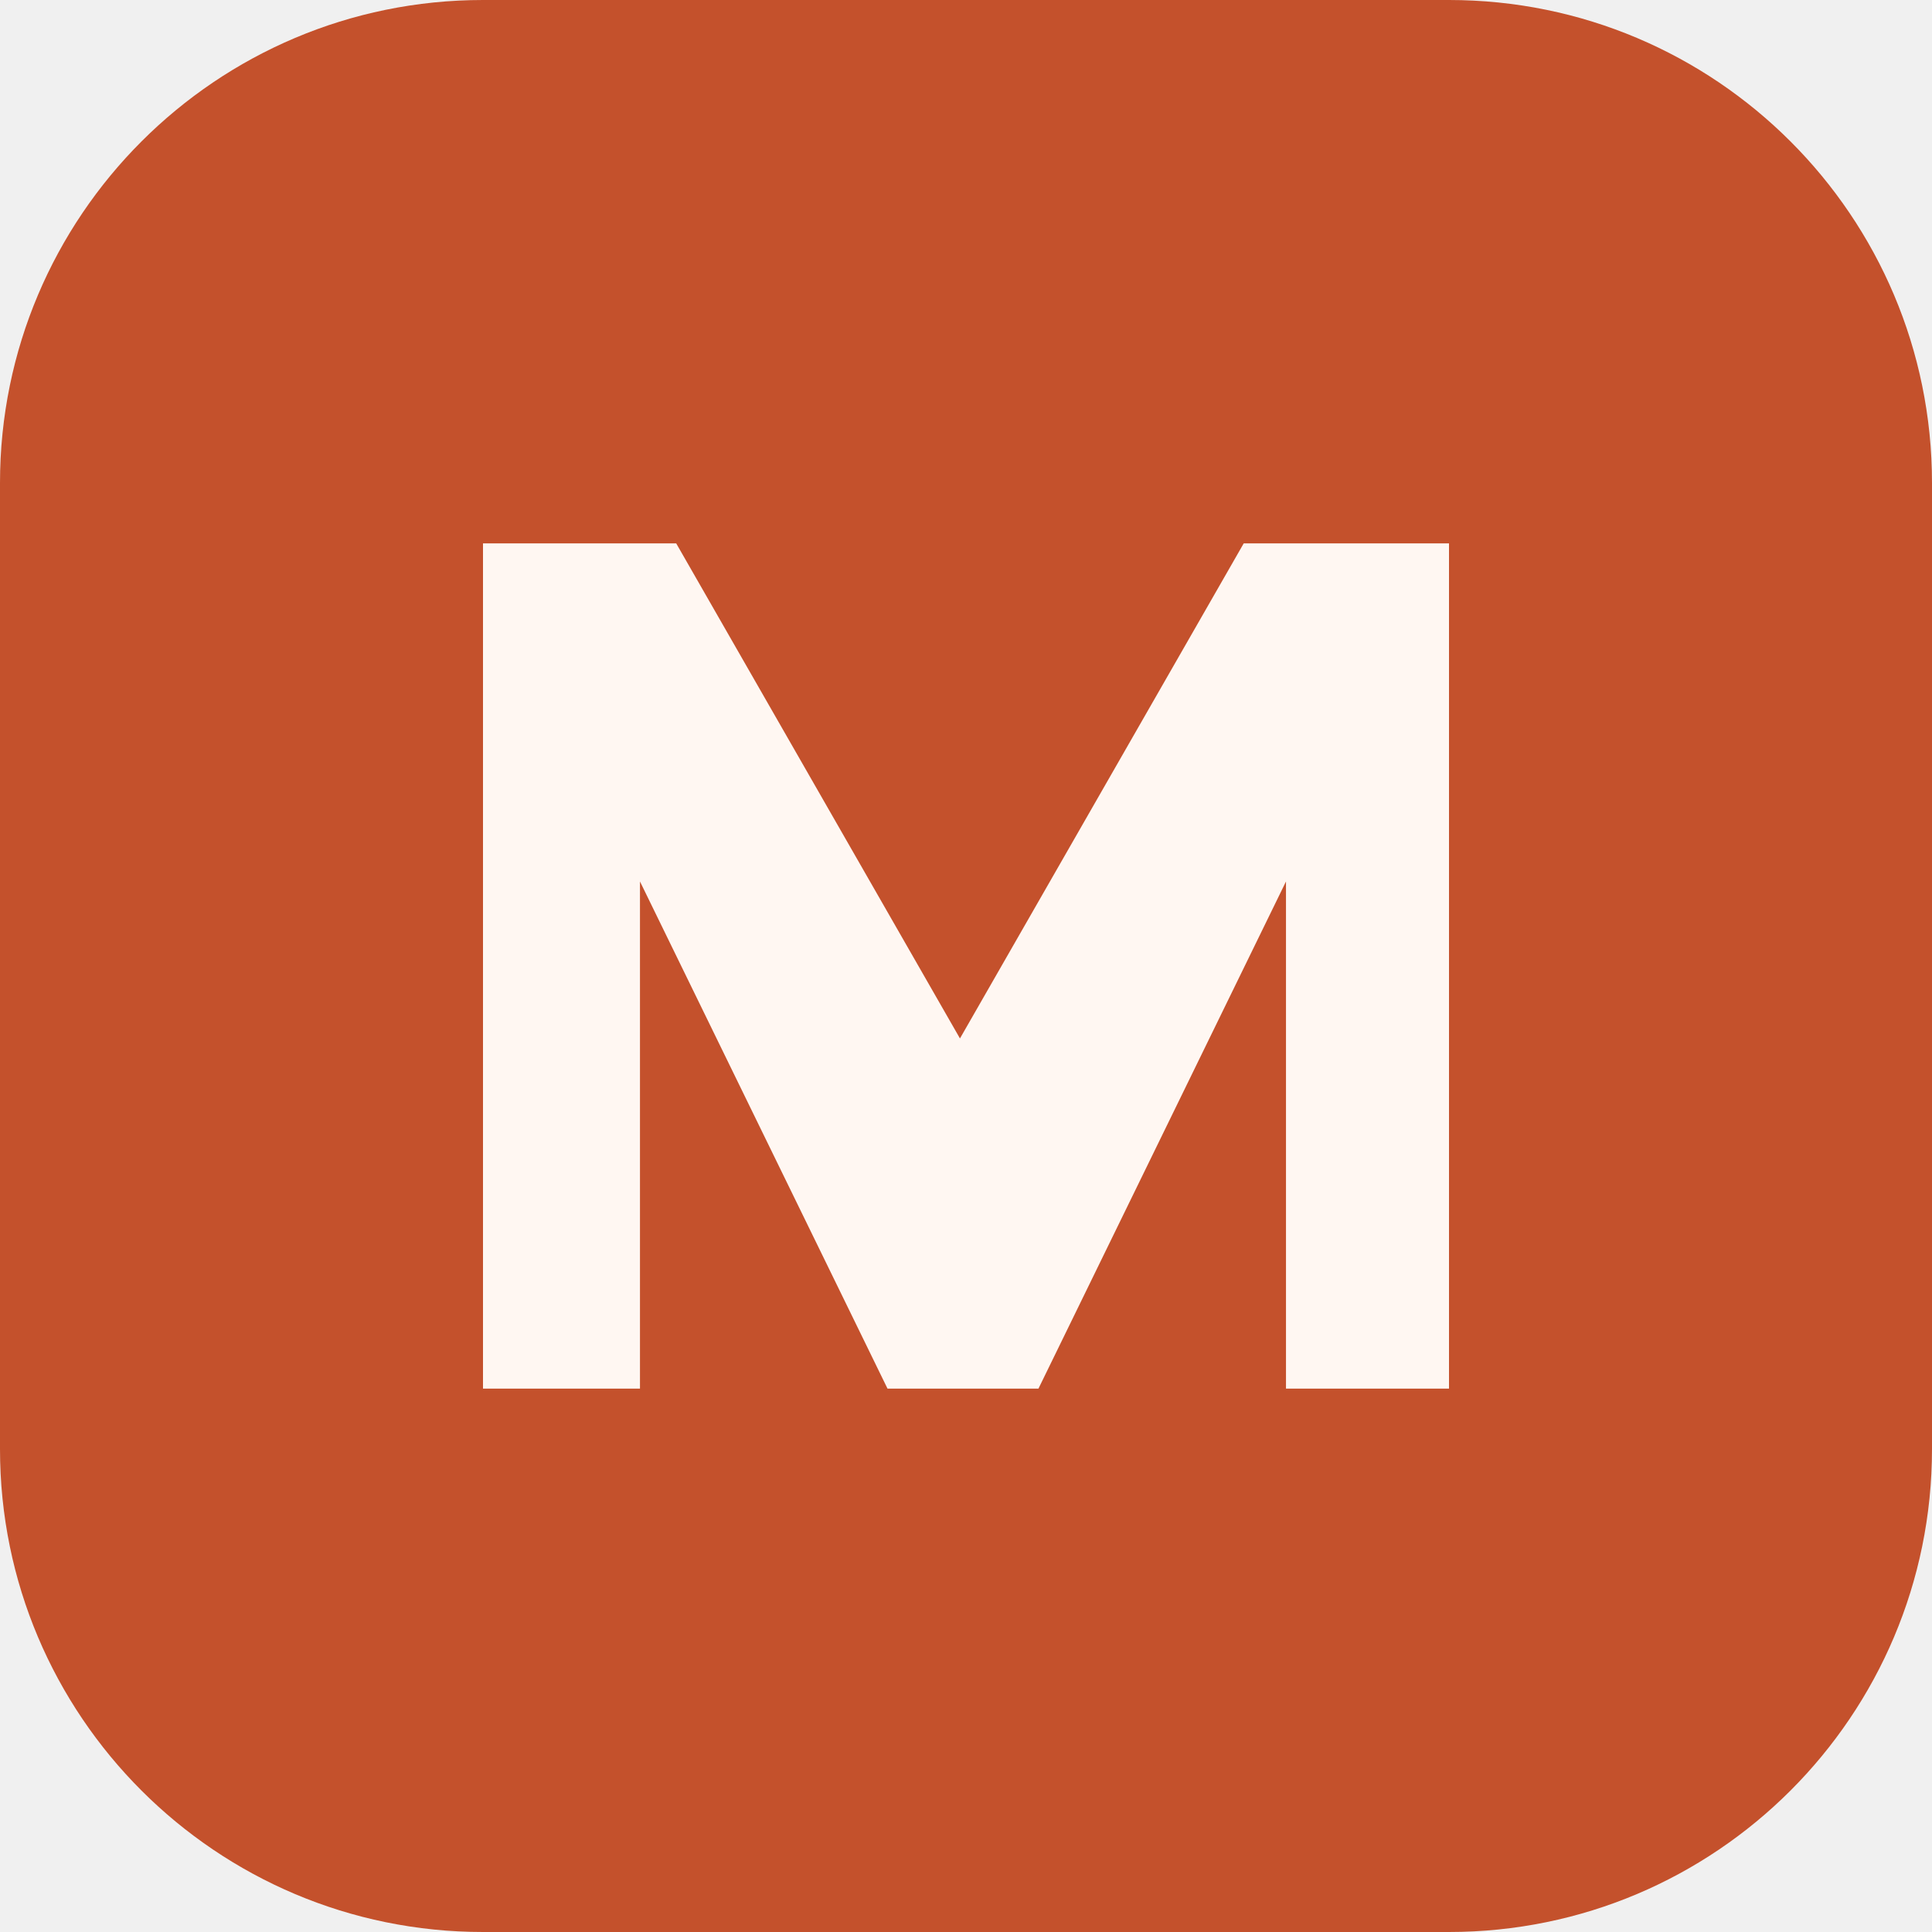
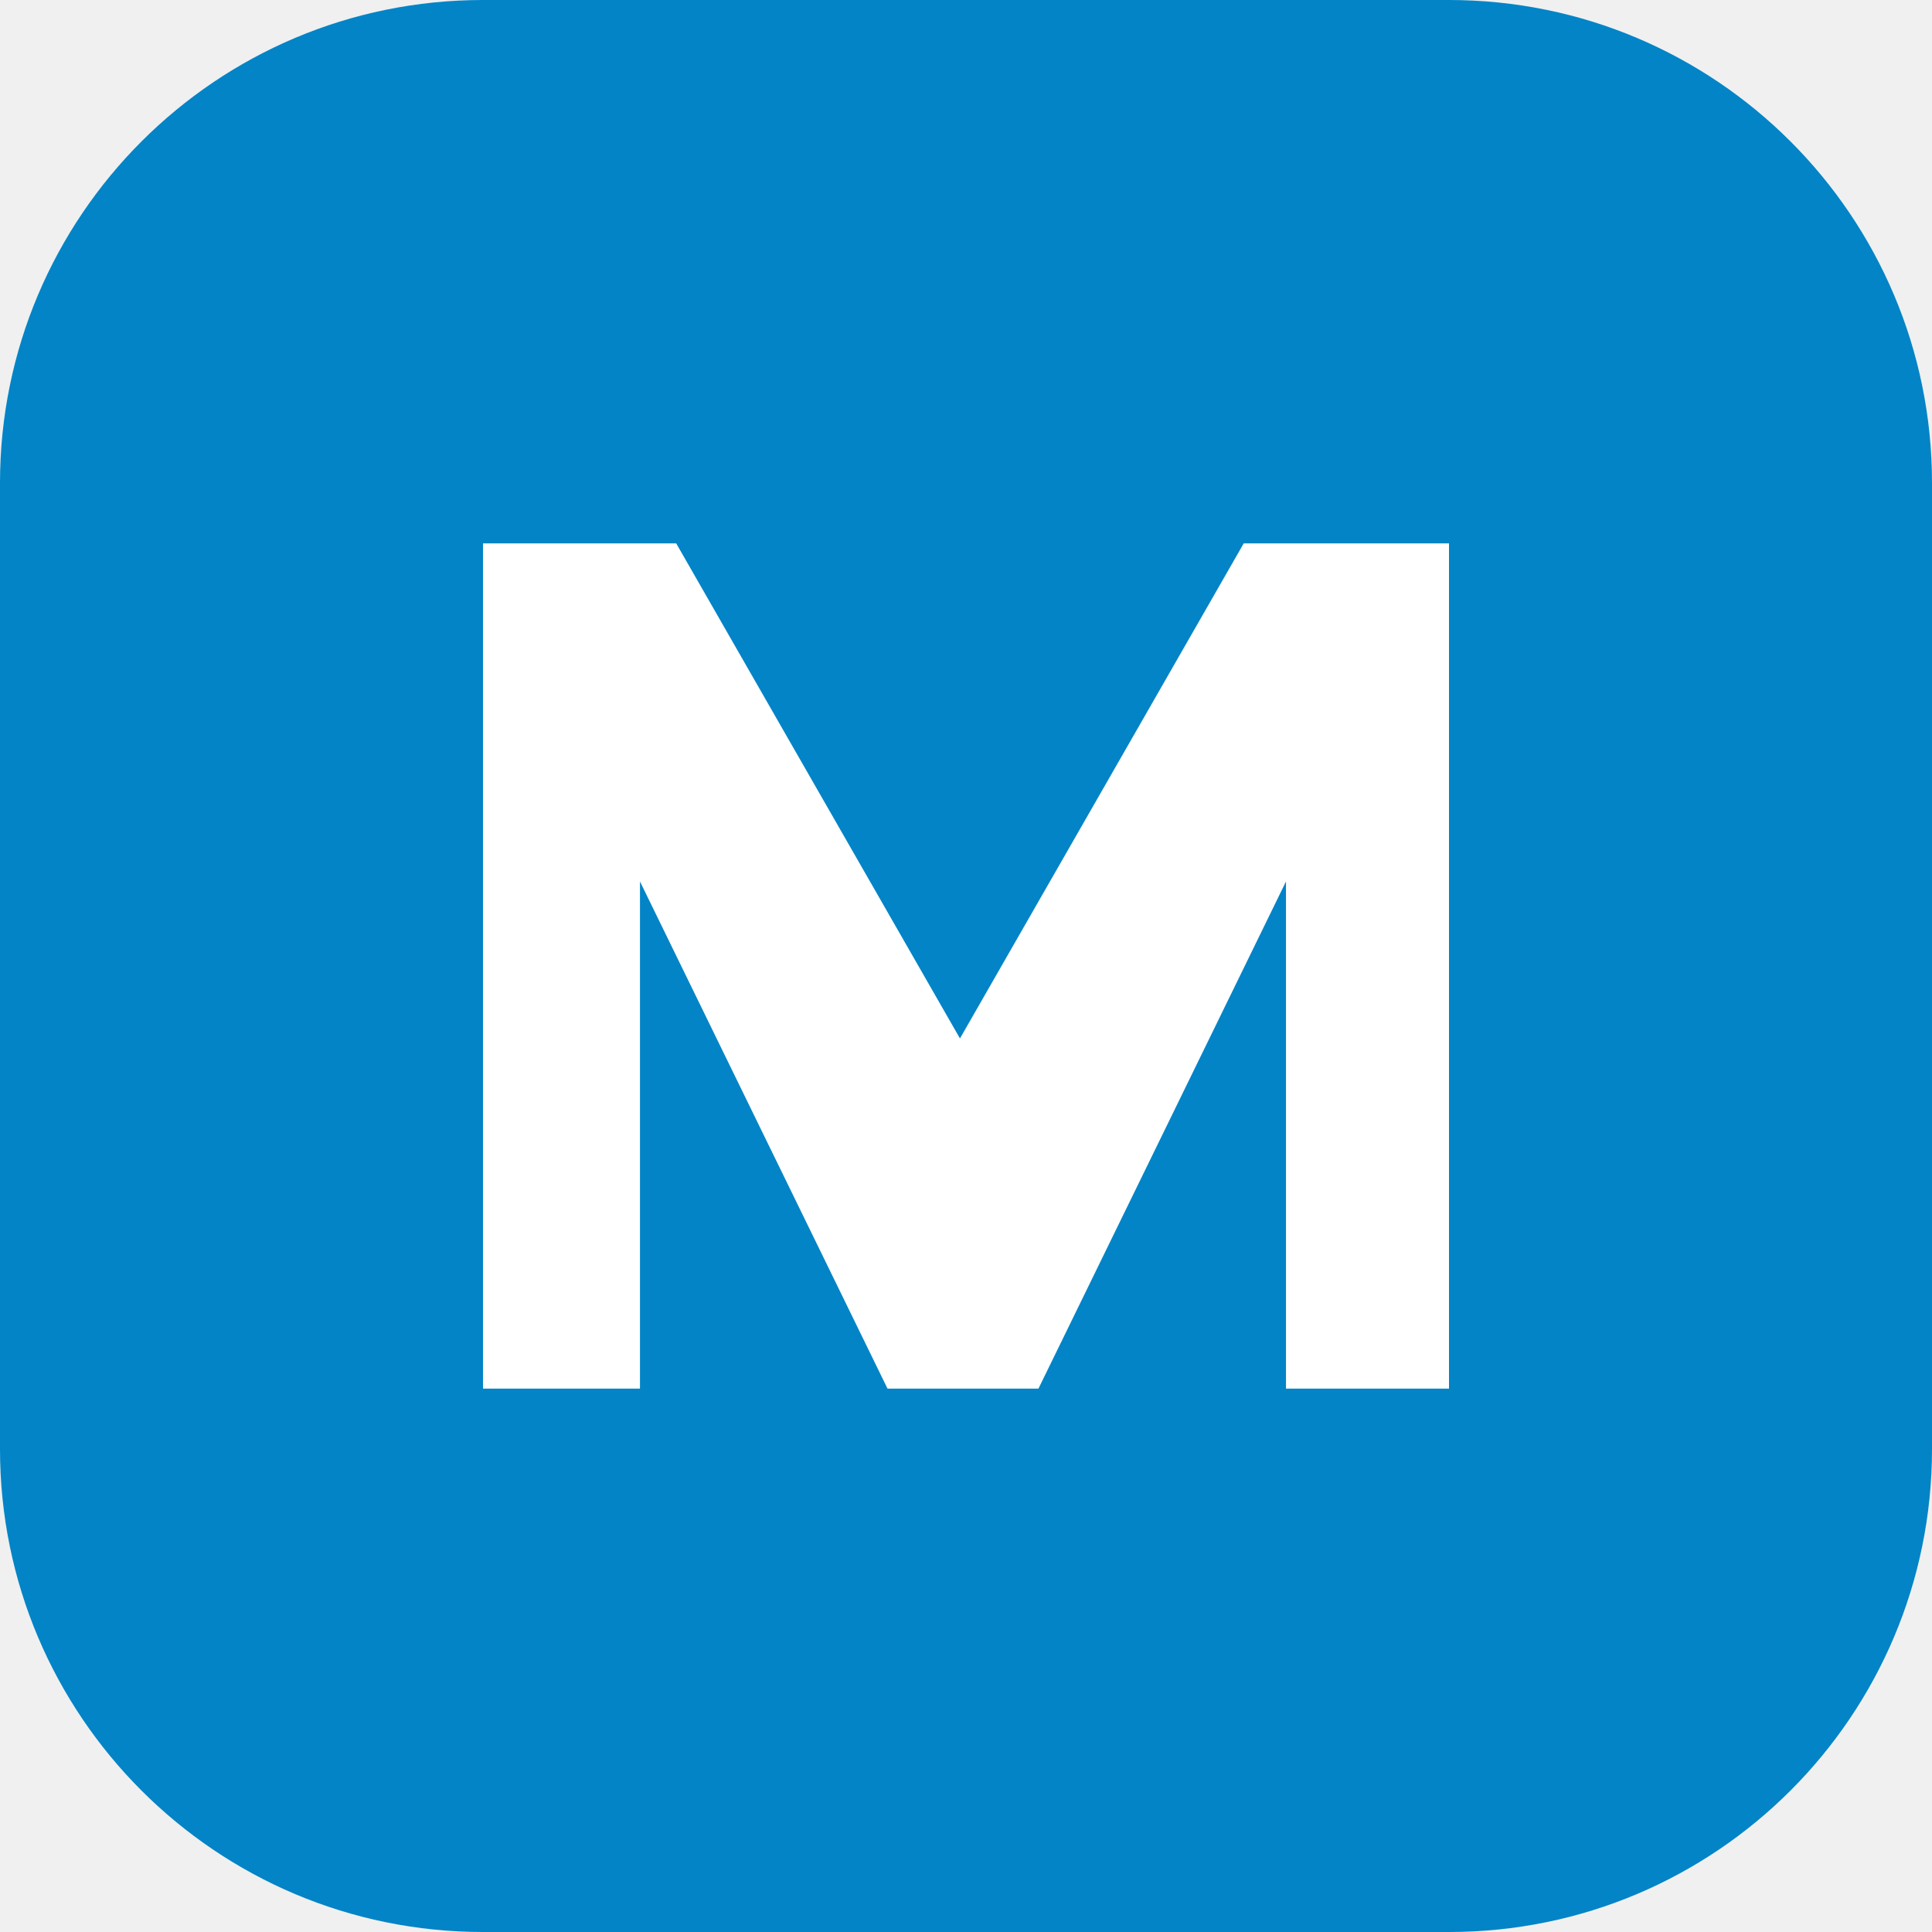
<svg xmlns="http://www.w3.org/2000/svg" viewBox="0 0 32 32">
-   <rect width="32" height="32" rx="8" fill="#C4512C" />
-   <path d="M8 23V9h3.2l4.7 8.2L20.6 9H24v14h-2.7v-8.4L17.2 23h-2.5l-4.1-8.4V23H8z" fill="#FFF7F2" />
+   <rect width="32" height="32" rx="8" fill="#0284c7" />
+   <path d="M8 23V9h3.2l4.7 8.2L20.6 9H24v14h-2.7v-8.4L17.2 23h-2.5l-4.1-8.4V23H8z" fill="#ffffff" />
</svg>
